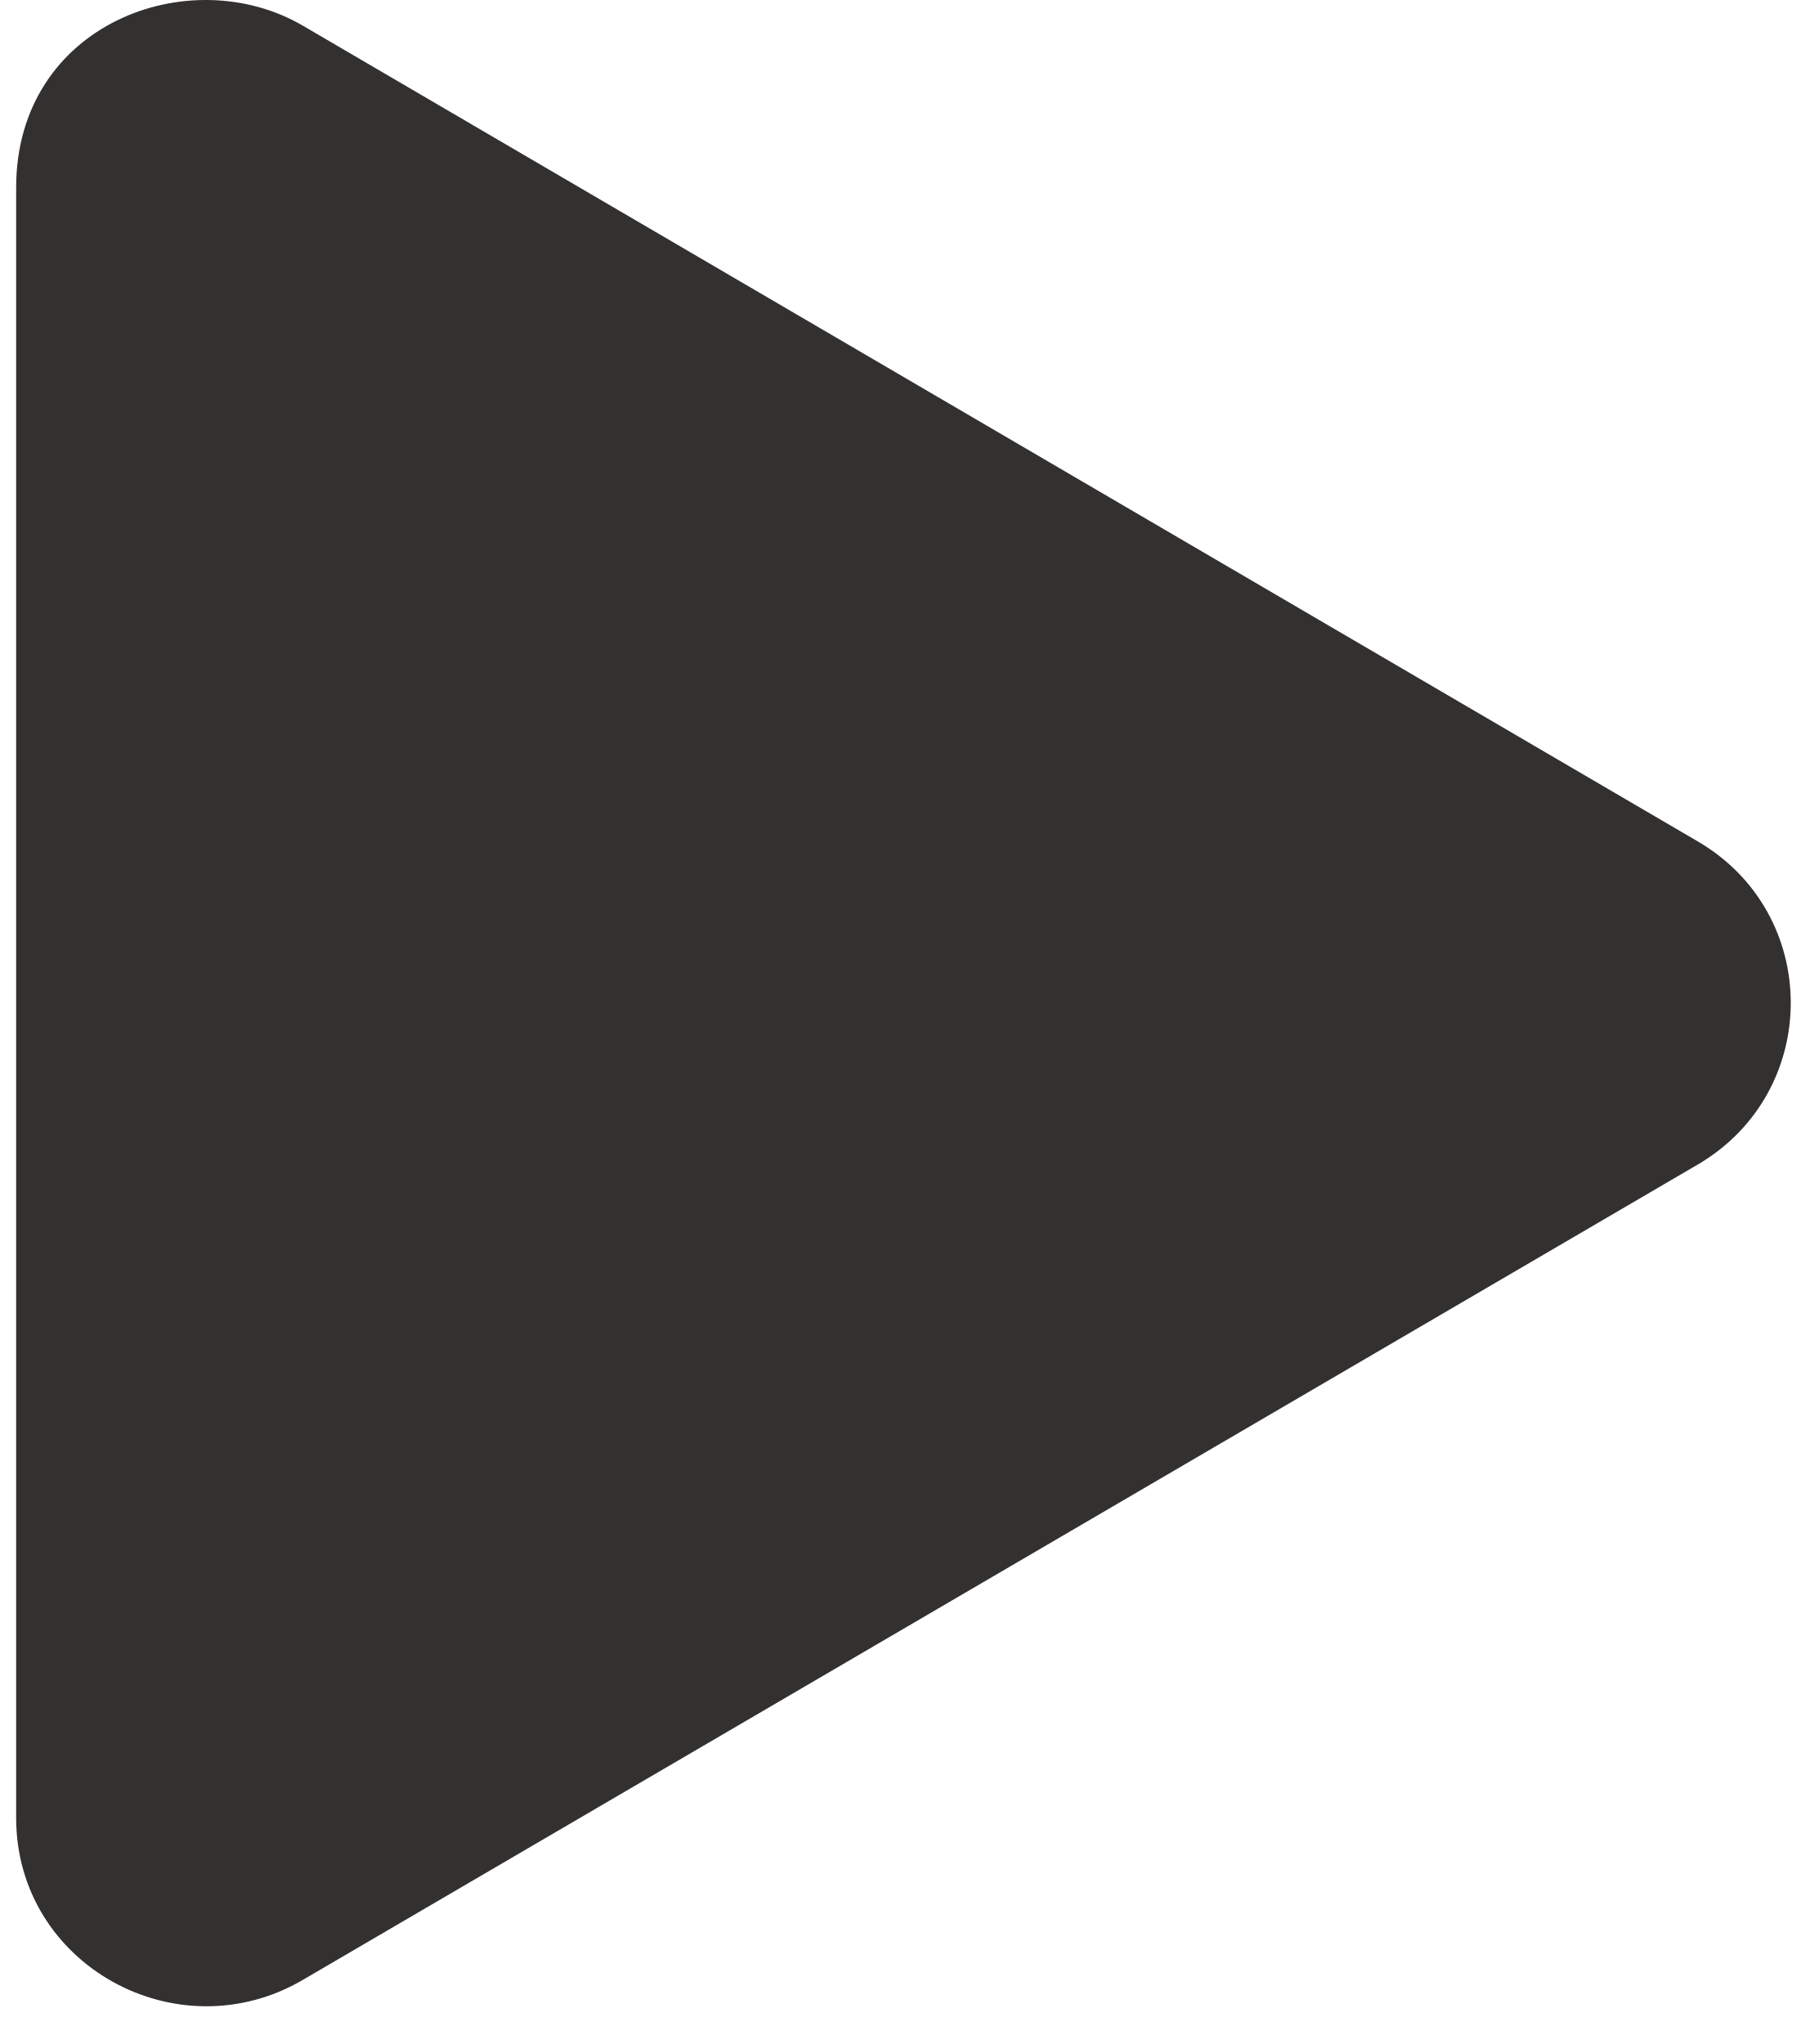
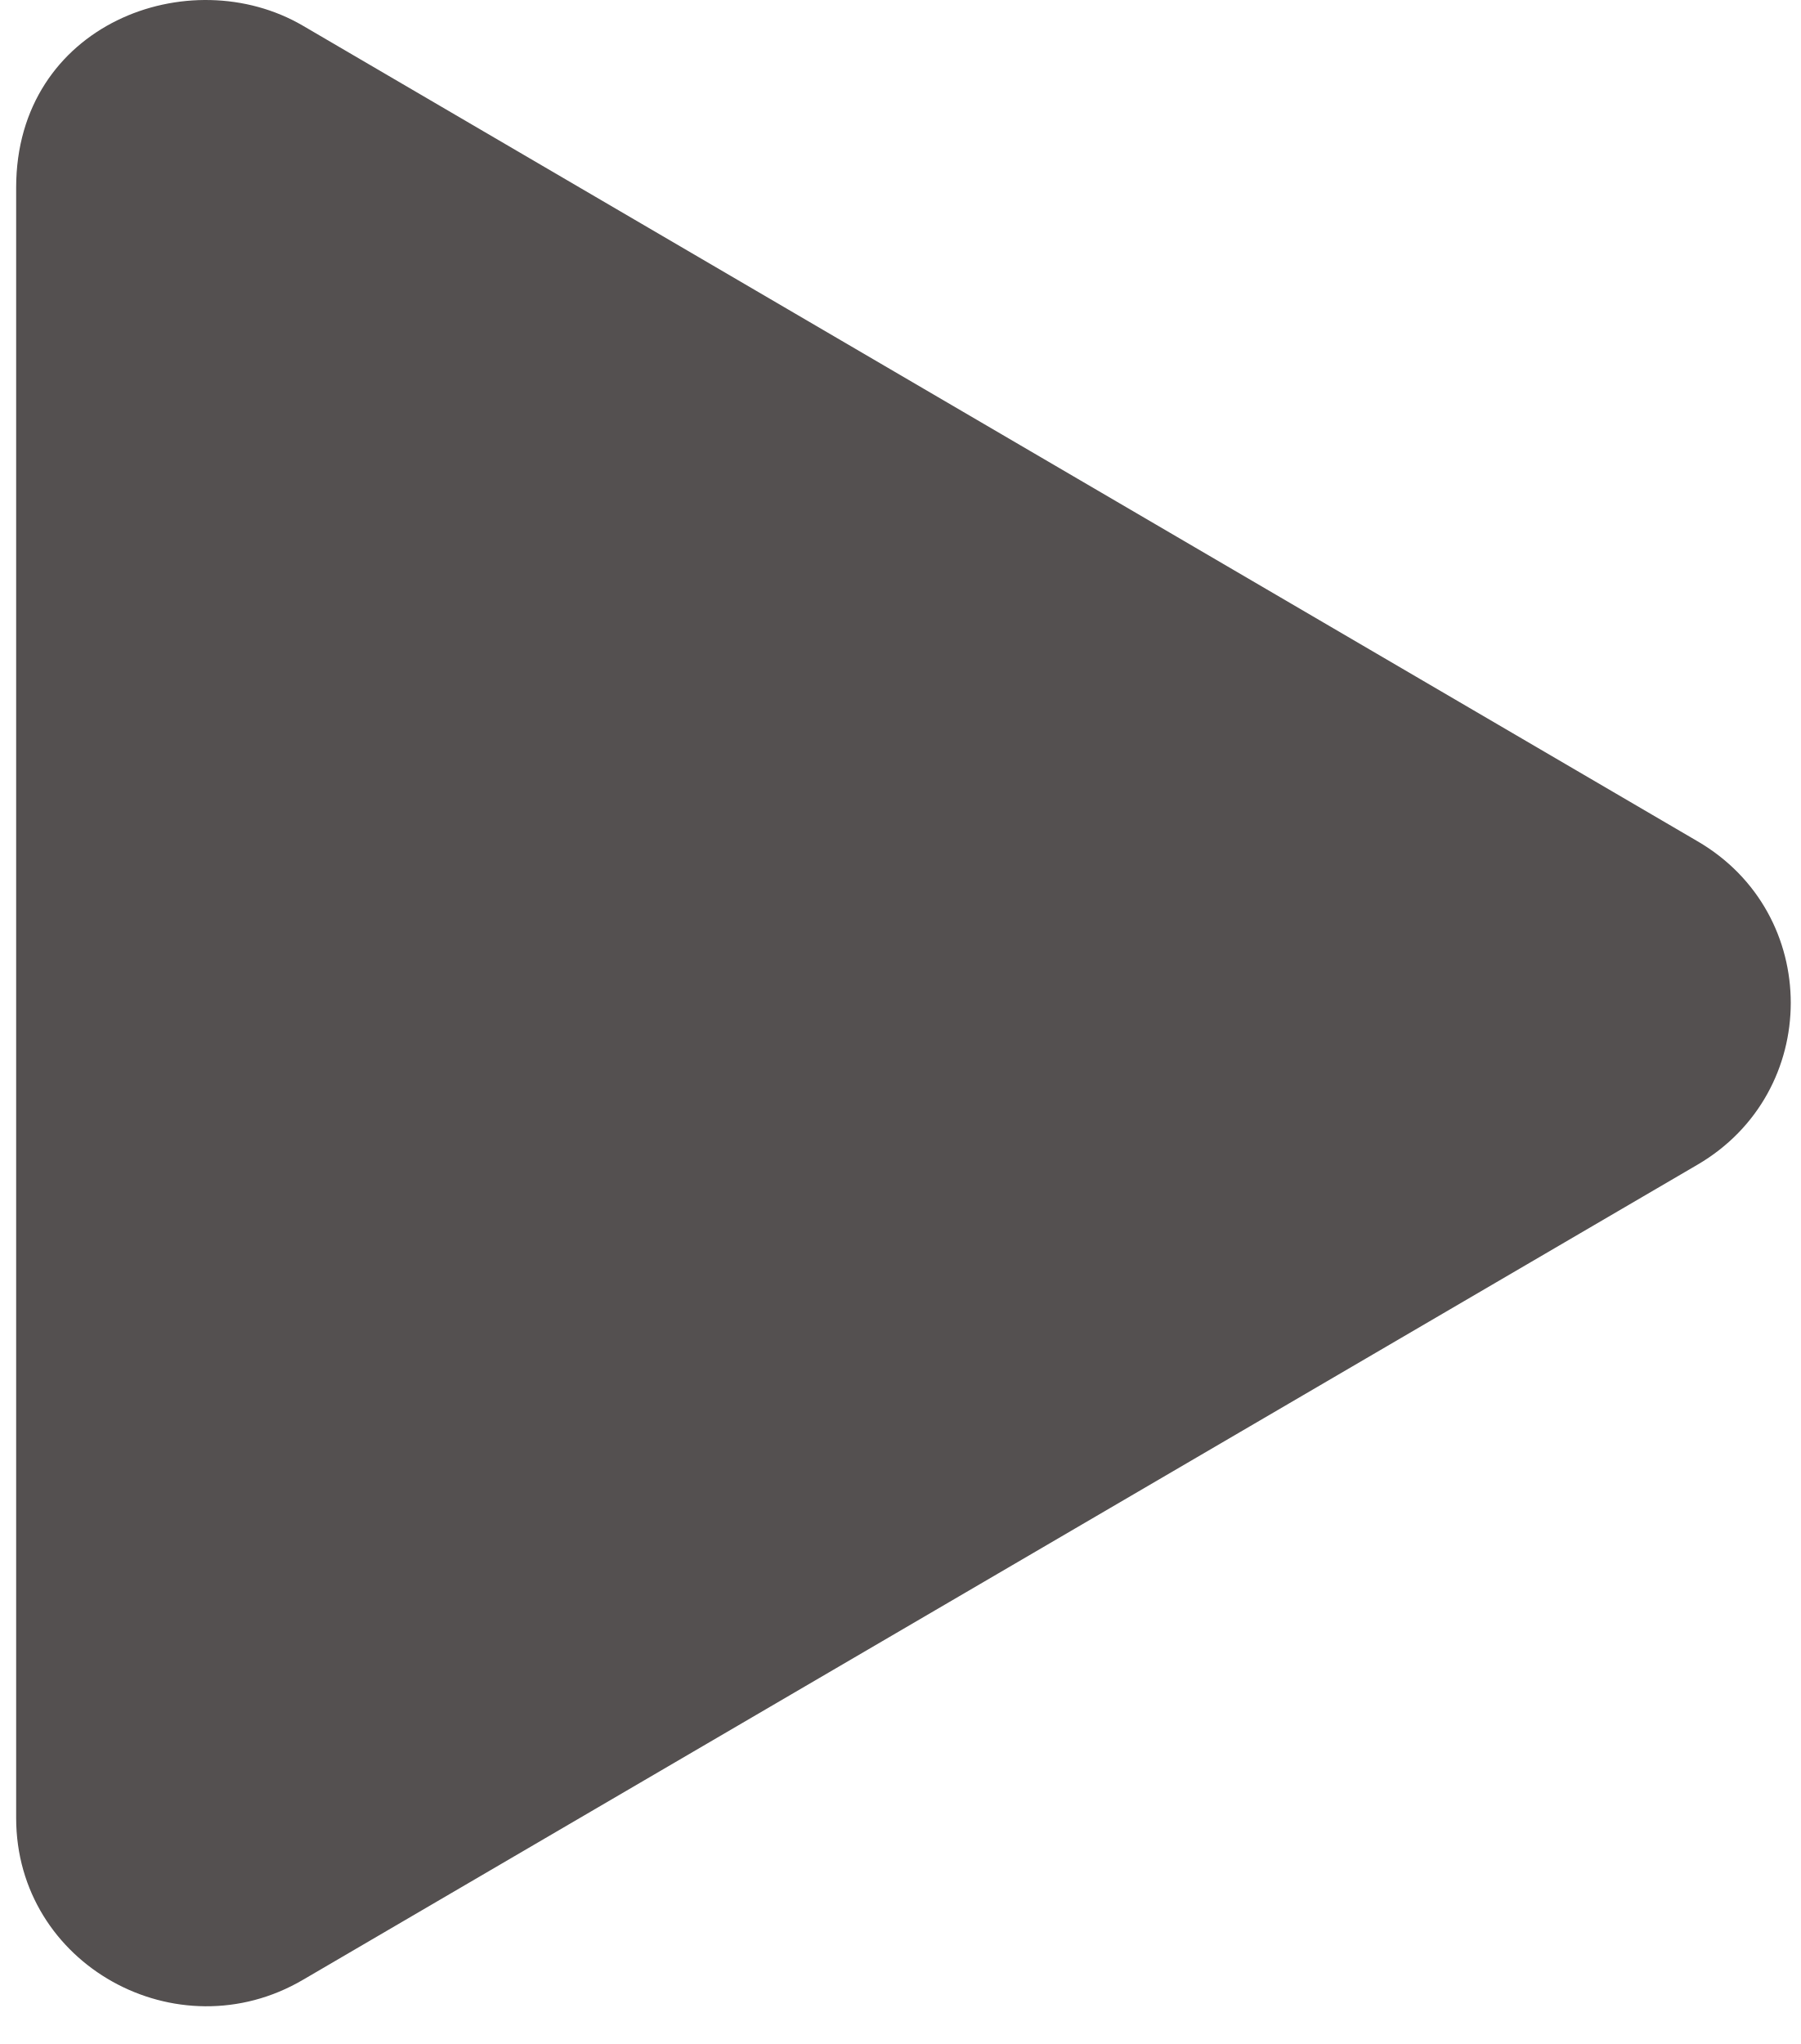
- <svg xmlns="http://www.w3.org/2000/svg" width="37" height="42" viewBox="0 0 37 42" fill="none">
-   <path d="M34.88 17.284L6.226 0.529C3.898 -0.832 0.332 0.489 0.332 3.854V37.356C0.332 40.375 3.645 42.195 6.226 40.681L34.88 23.934C37.436 22.445 37.444 18.773 34.88 17.284Z" fill="#333030" />
+ <svg xmlns="http://www.w3.org/2000/svg" width="37" height="42" viewBox="0 0 37 42" fill="currentColor">
+   <path d="M34.88 17.284L6.226 0.529C3.898 -0.832 0.332 0.489 0.332 3.854V37.356C0.332 40.375 3.645 42.195 6.226 40.681L34.88 23.934C37.436 22.445 37.444 18.773 34.88 17.284Z" fill="#545050" />
</svg>
